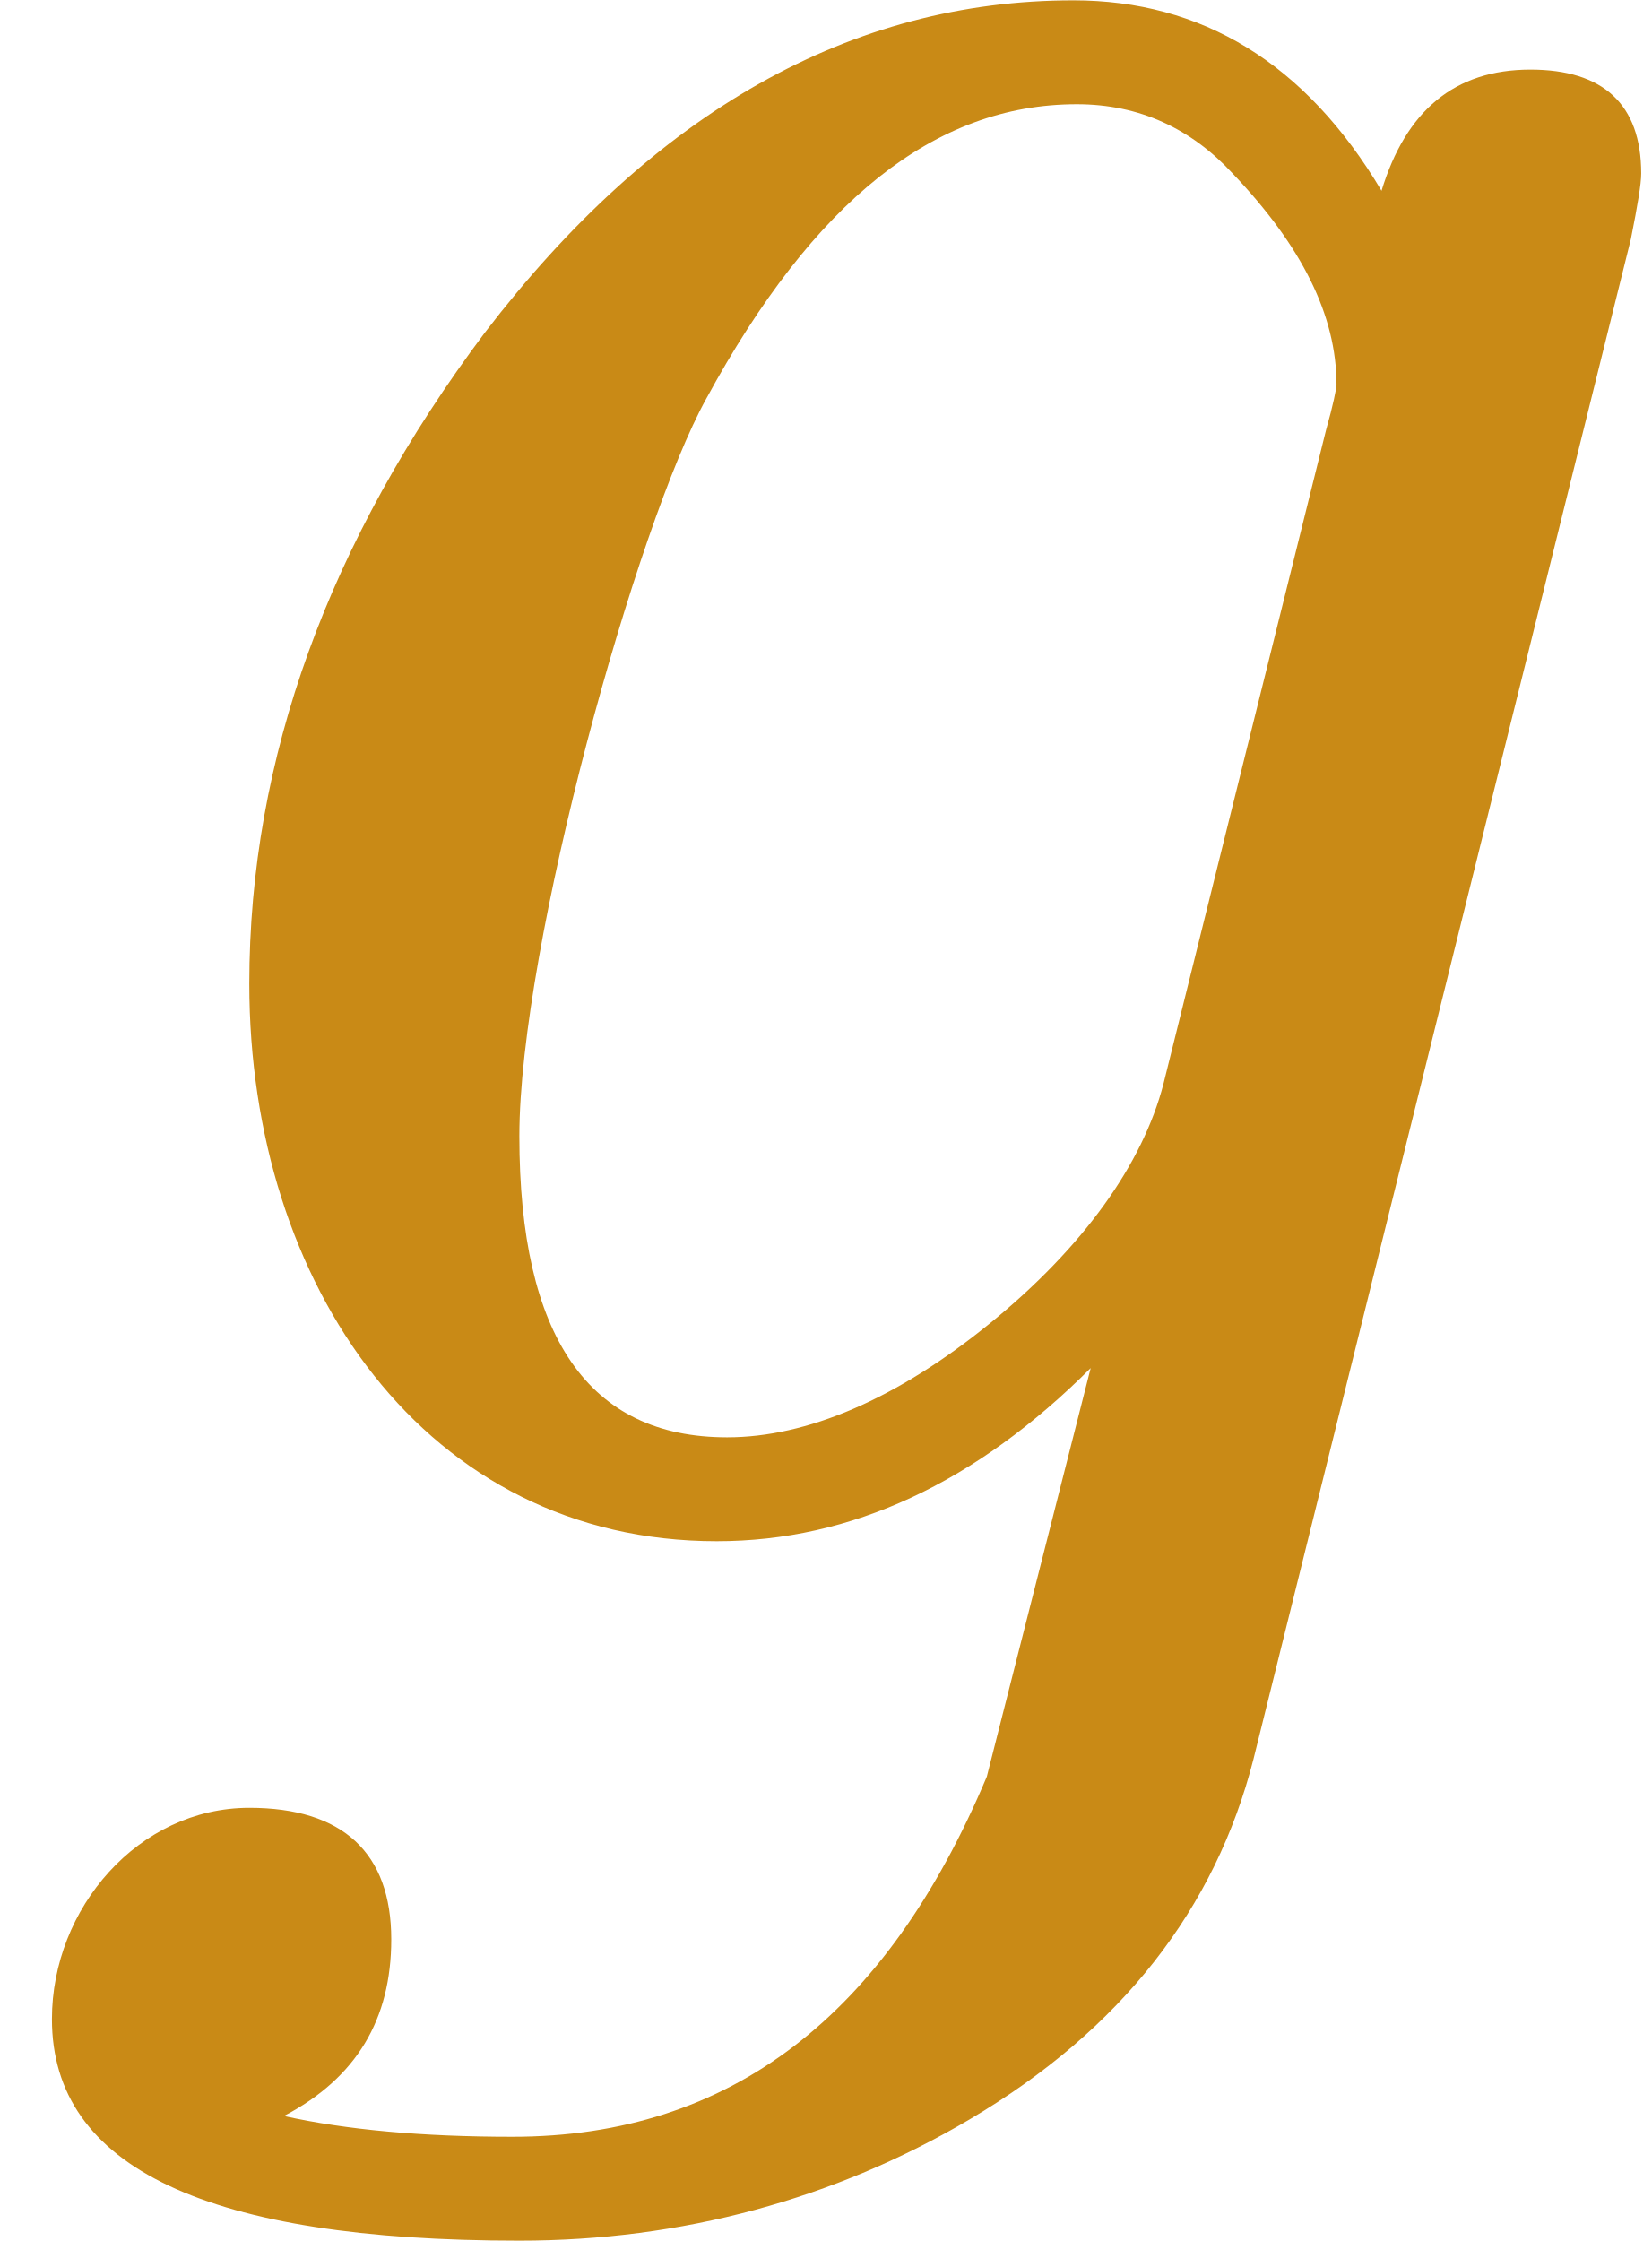
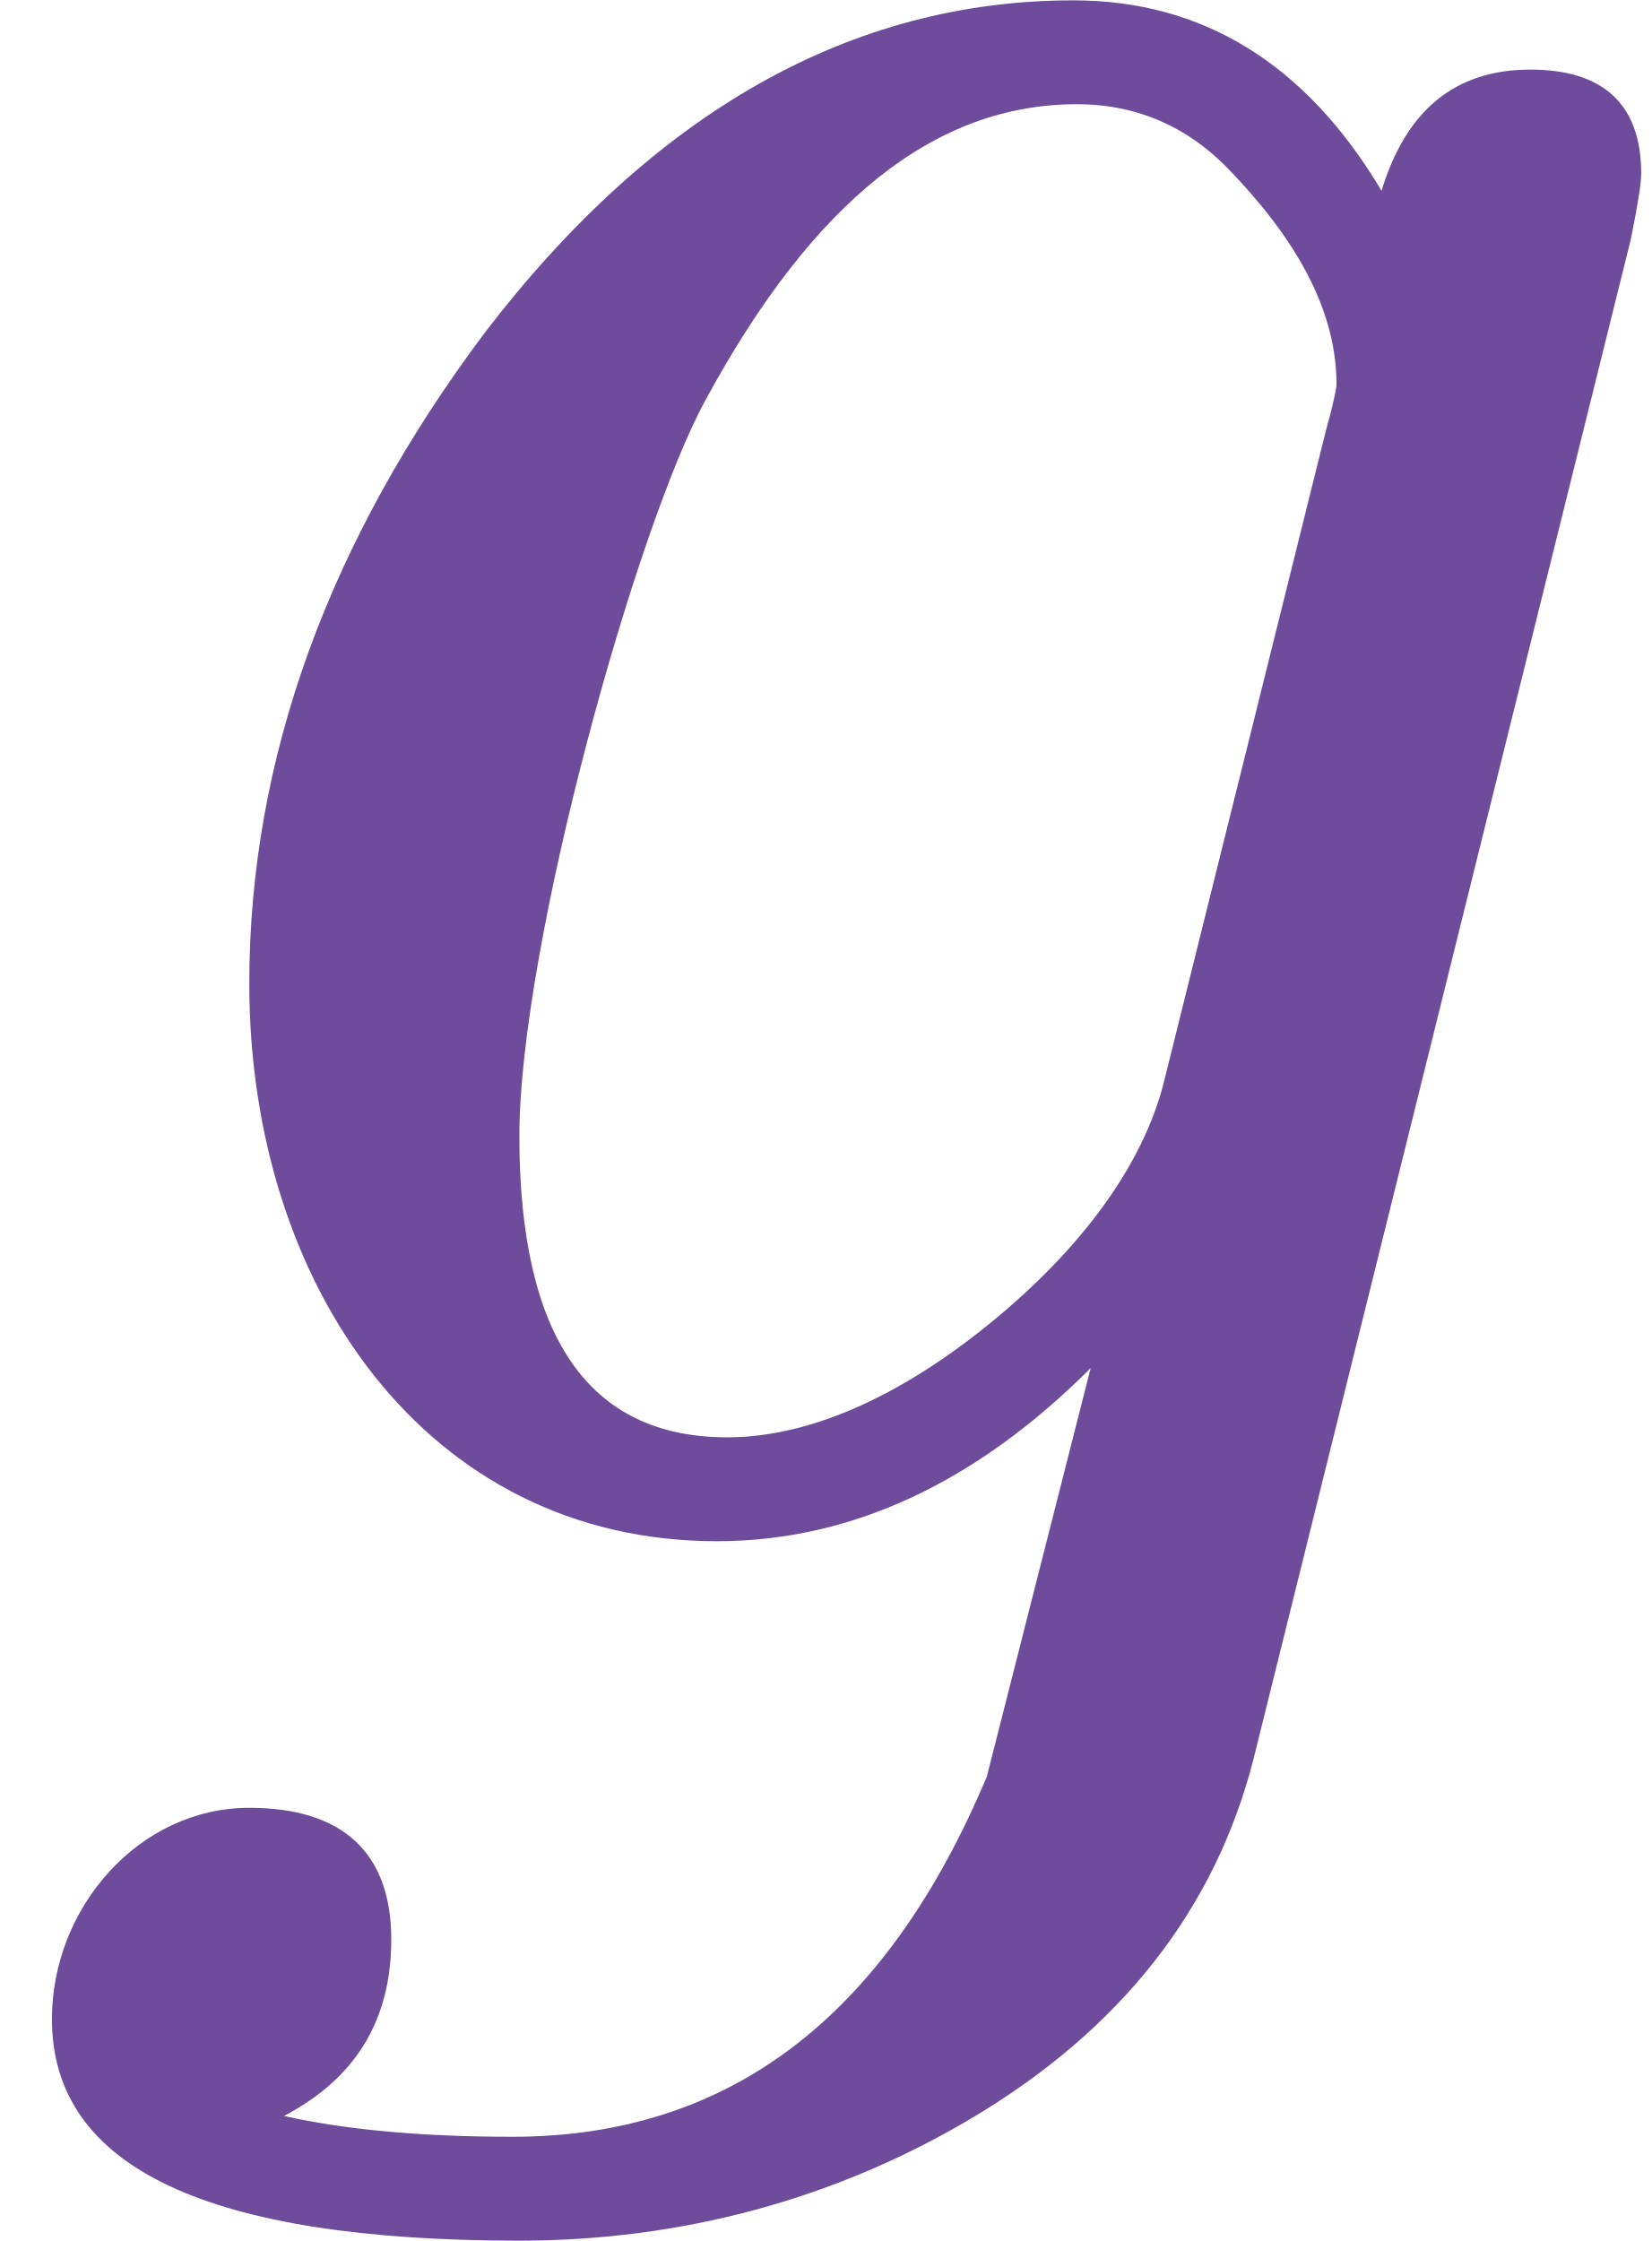
- <svg xmlns="http://www.w3.org/2000/svg" color="#C98A16" style="vertical-align: -0.464ex;" width="1.079ex" height="1.464ex" role="img" focusable="false" viewBox="0 -442 477 647">
+ <svg xmlns="http://www.w3.org/2000/svg" color="#6F4B9B" style="vertical-align: -0.464ex;" width="1.079ex" height="1.464ex" role="img" focusable="false" viewBox="0 -442 477 647">
  <g stroke="currentColor" fill="currentColor" stroke-width="0" transform="scale(1,-1)">
    <g data-mml-node="math" data-latex="g">
      <g data-mml-node="mi" data-latex="g">
        <path data-c="1D454" d="M15-141C15-184 60-205 150-205C197-205 241-193 280-170C324-144 351-109 362-66L471 373C473 383 474 389 474 392C474 412 463 422 442 422C420 422 406 410 399 387C377 424 347 442 310 442C246 442 189 410 140 346C95 286 72 223 72 158C72 71 123-3 207-3C246-3 282 14 315 47L285-71C256-140 211-175 148-175C122-175 100-173 82-169C103-158 113-141 113-118C113-93 99-80 72-80C40-80 15-109 15-141M356 392C376 371 386 351 386 331C386 330 385 325 383 318L336 129C330 106 313 82 286 60C259 38 233 27 210 27C170 27 150 56 150 114C150 169 184 291 204 327C235 384 270 412 311 412C329 412 344 405 356 392Z" />
      </g>
    </g>
  </g>
</svg>
